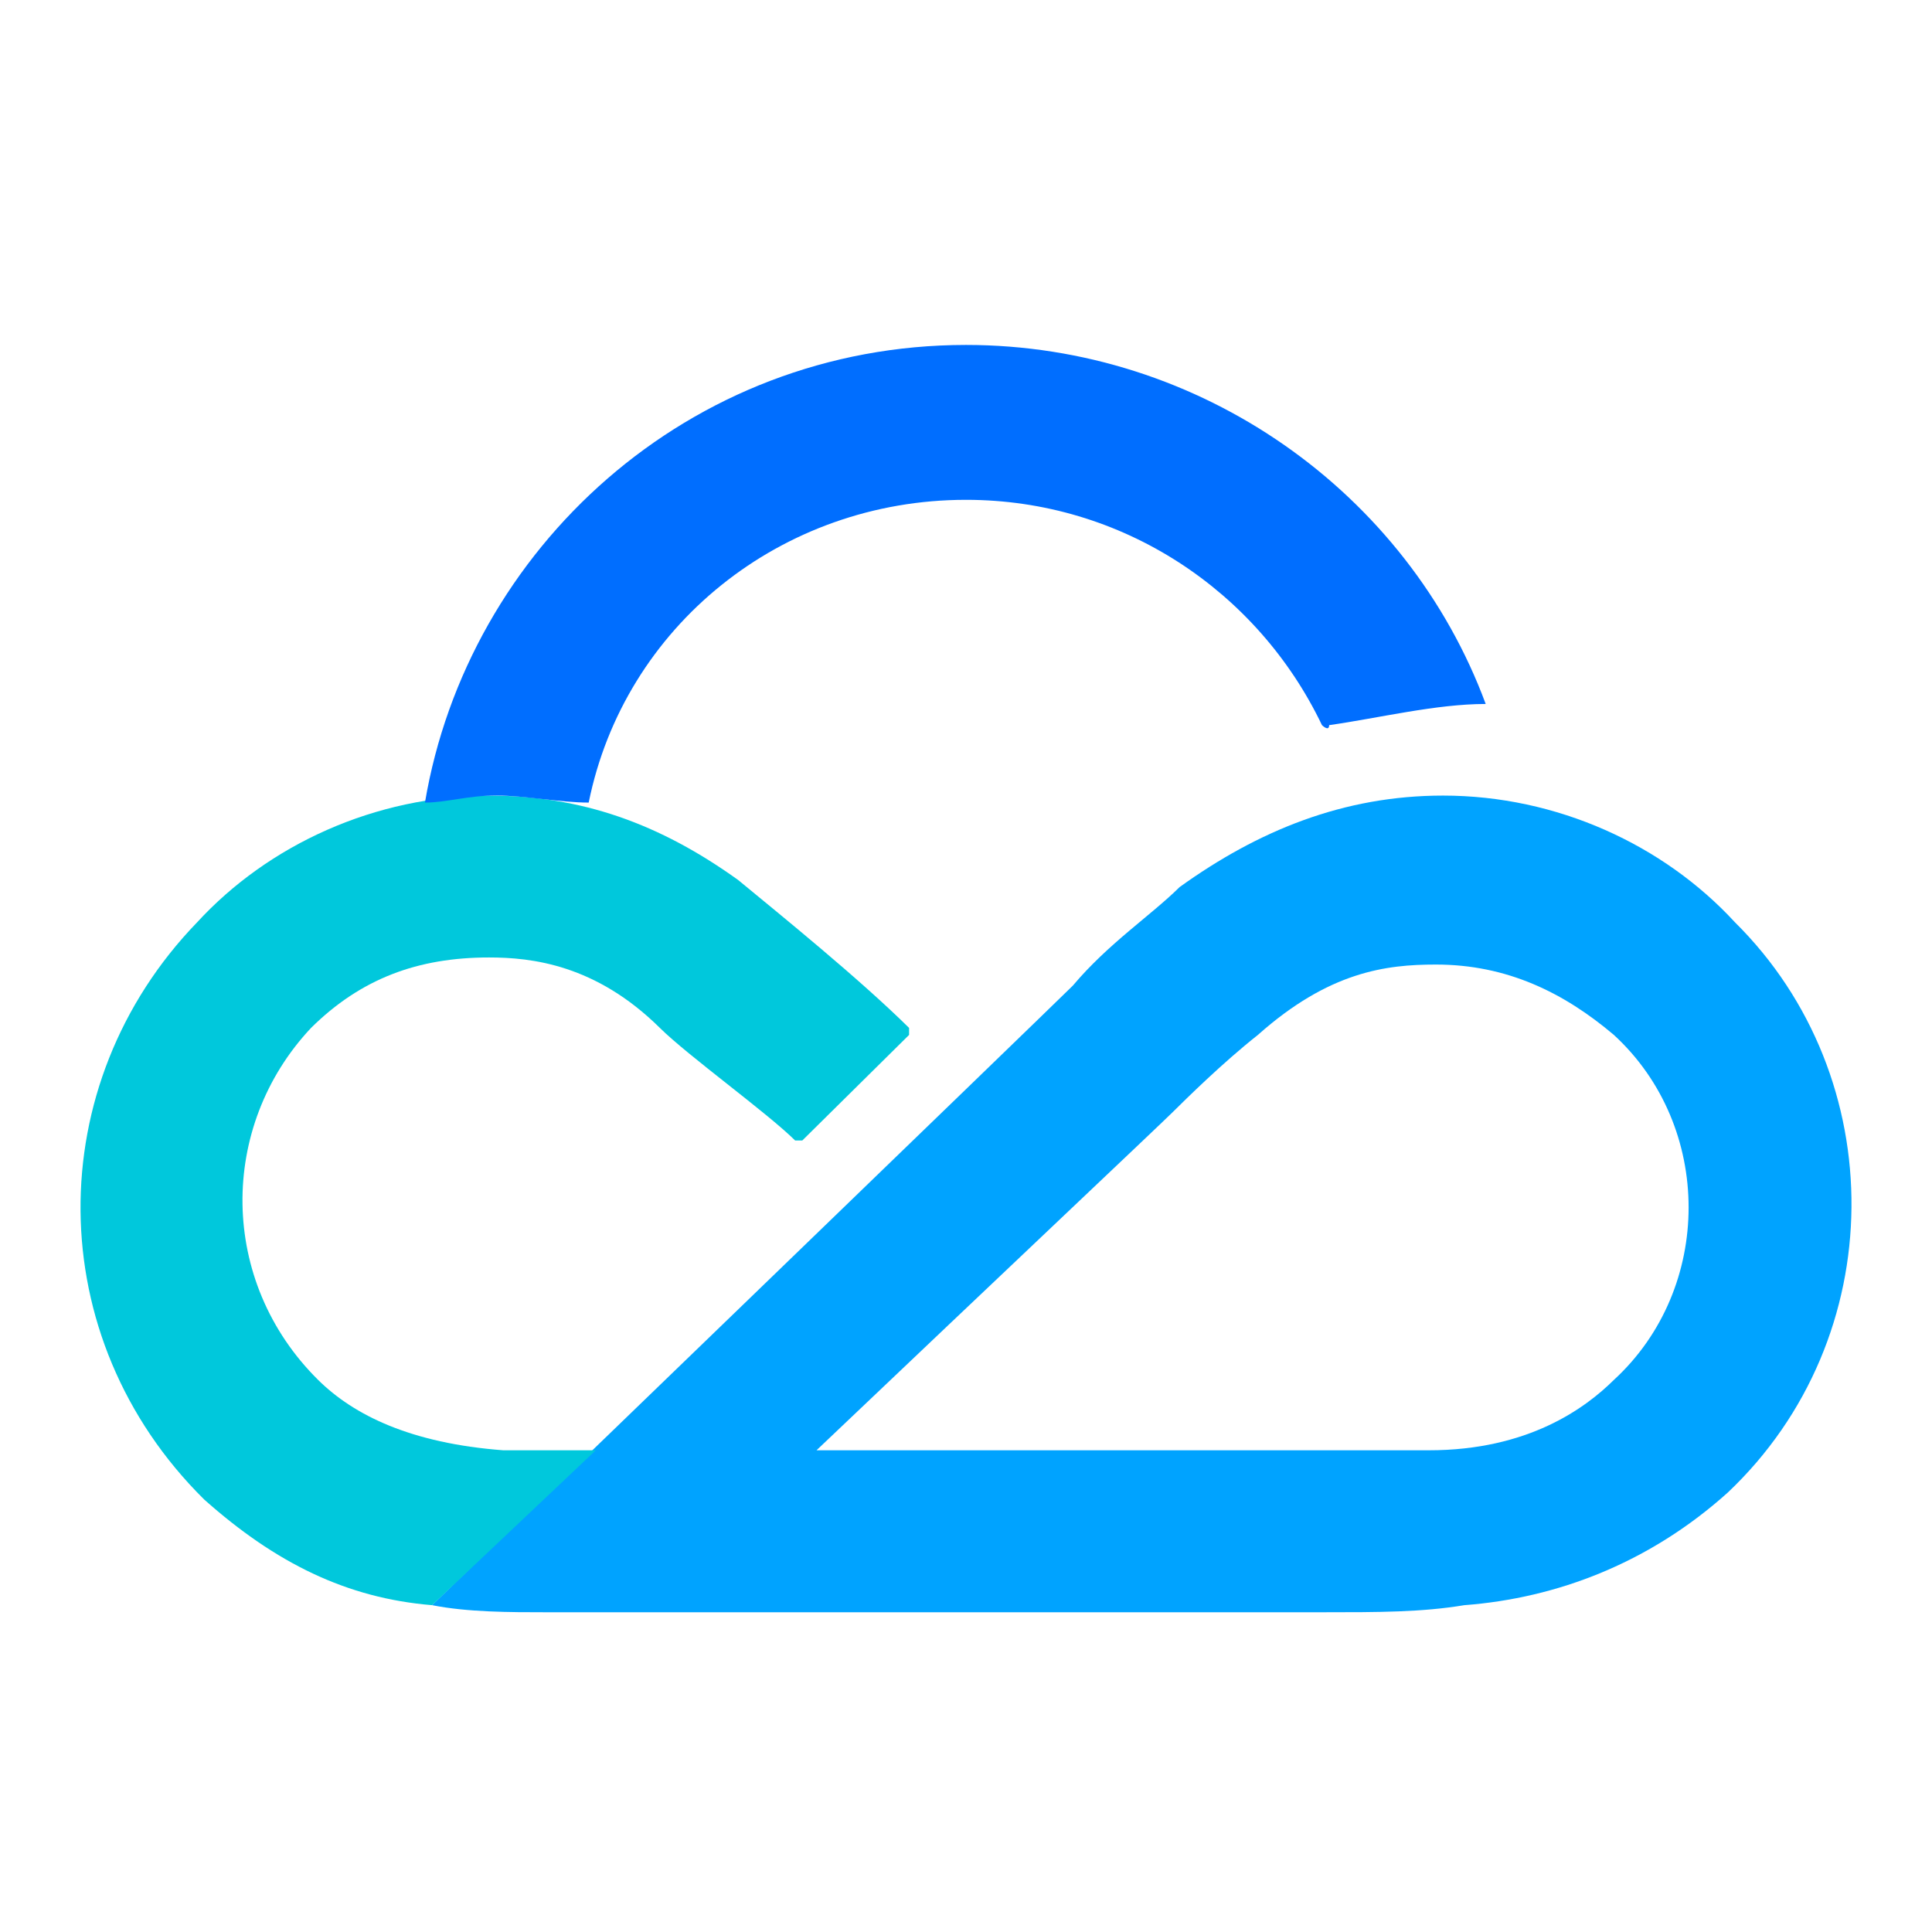
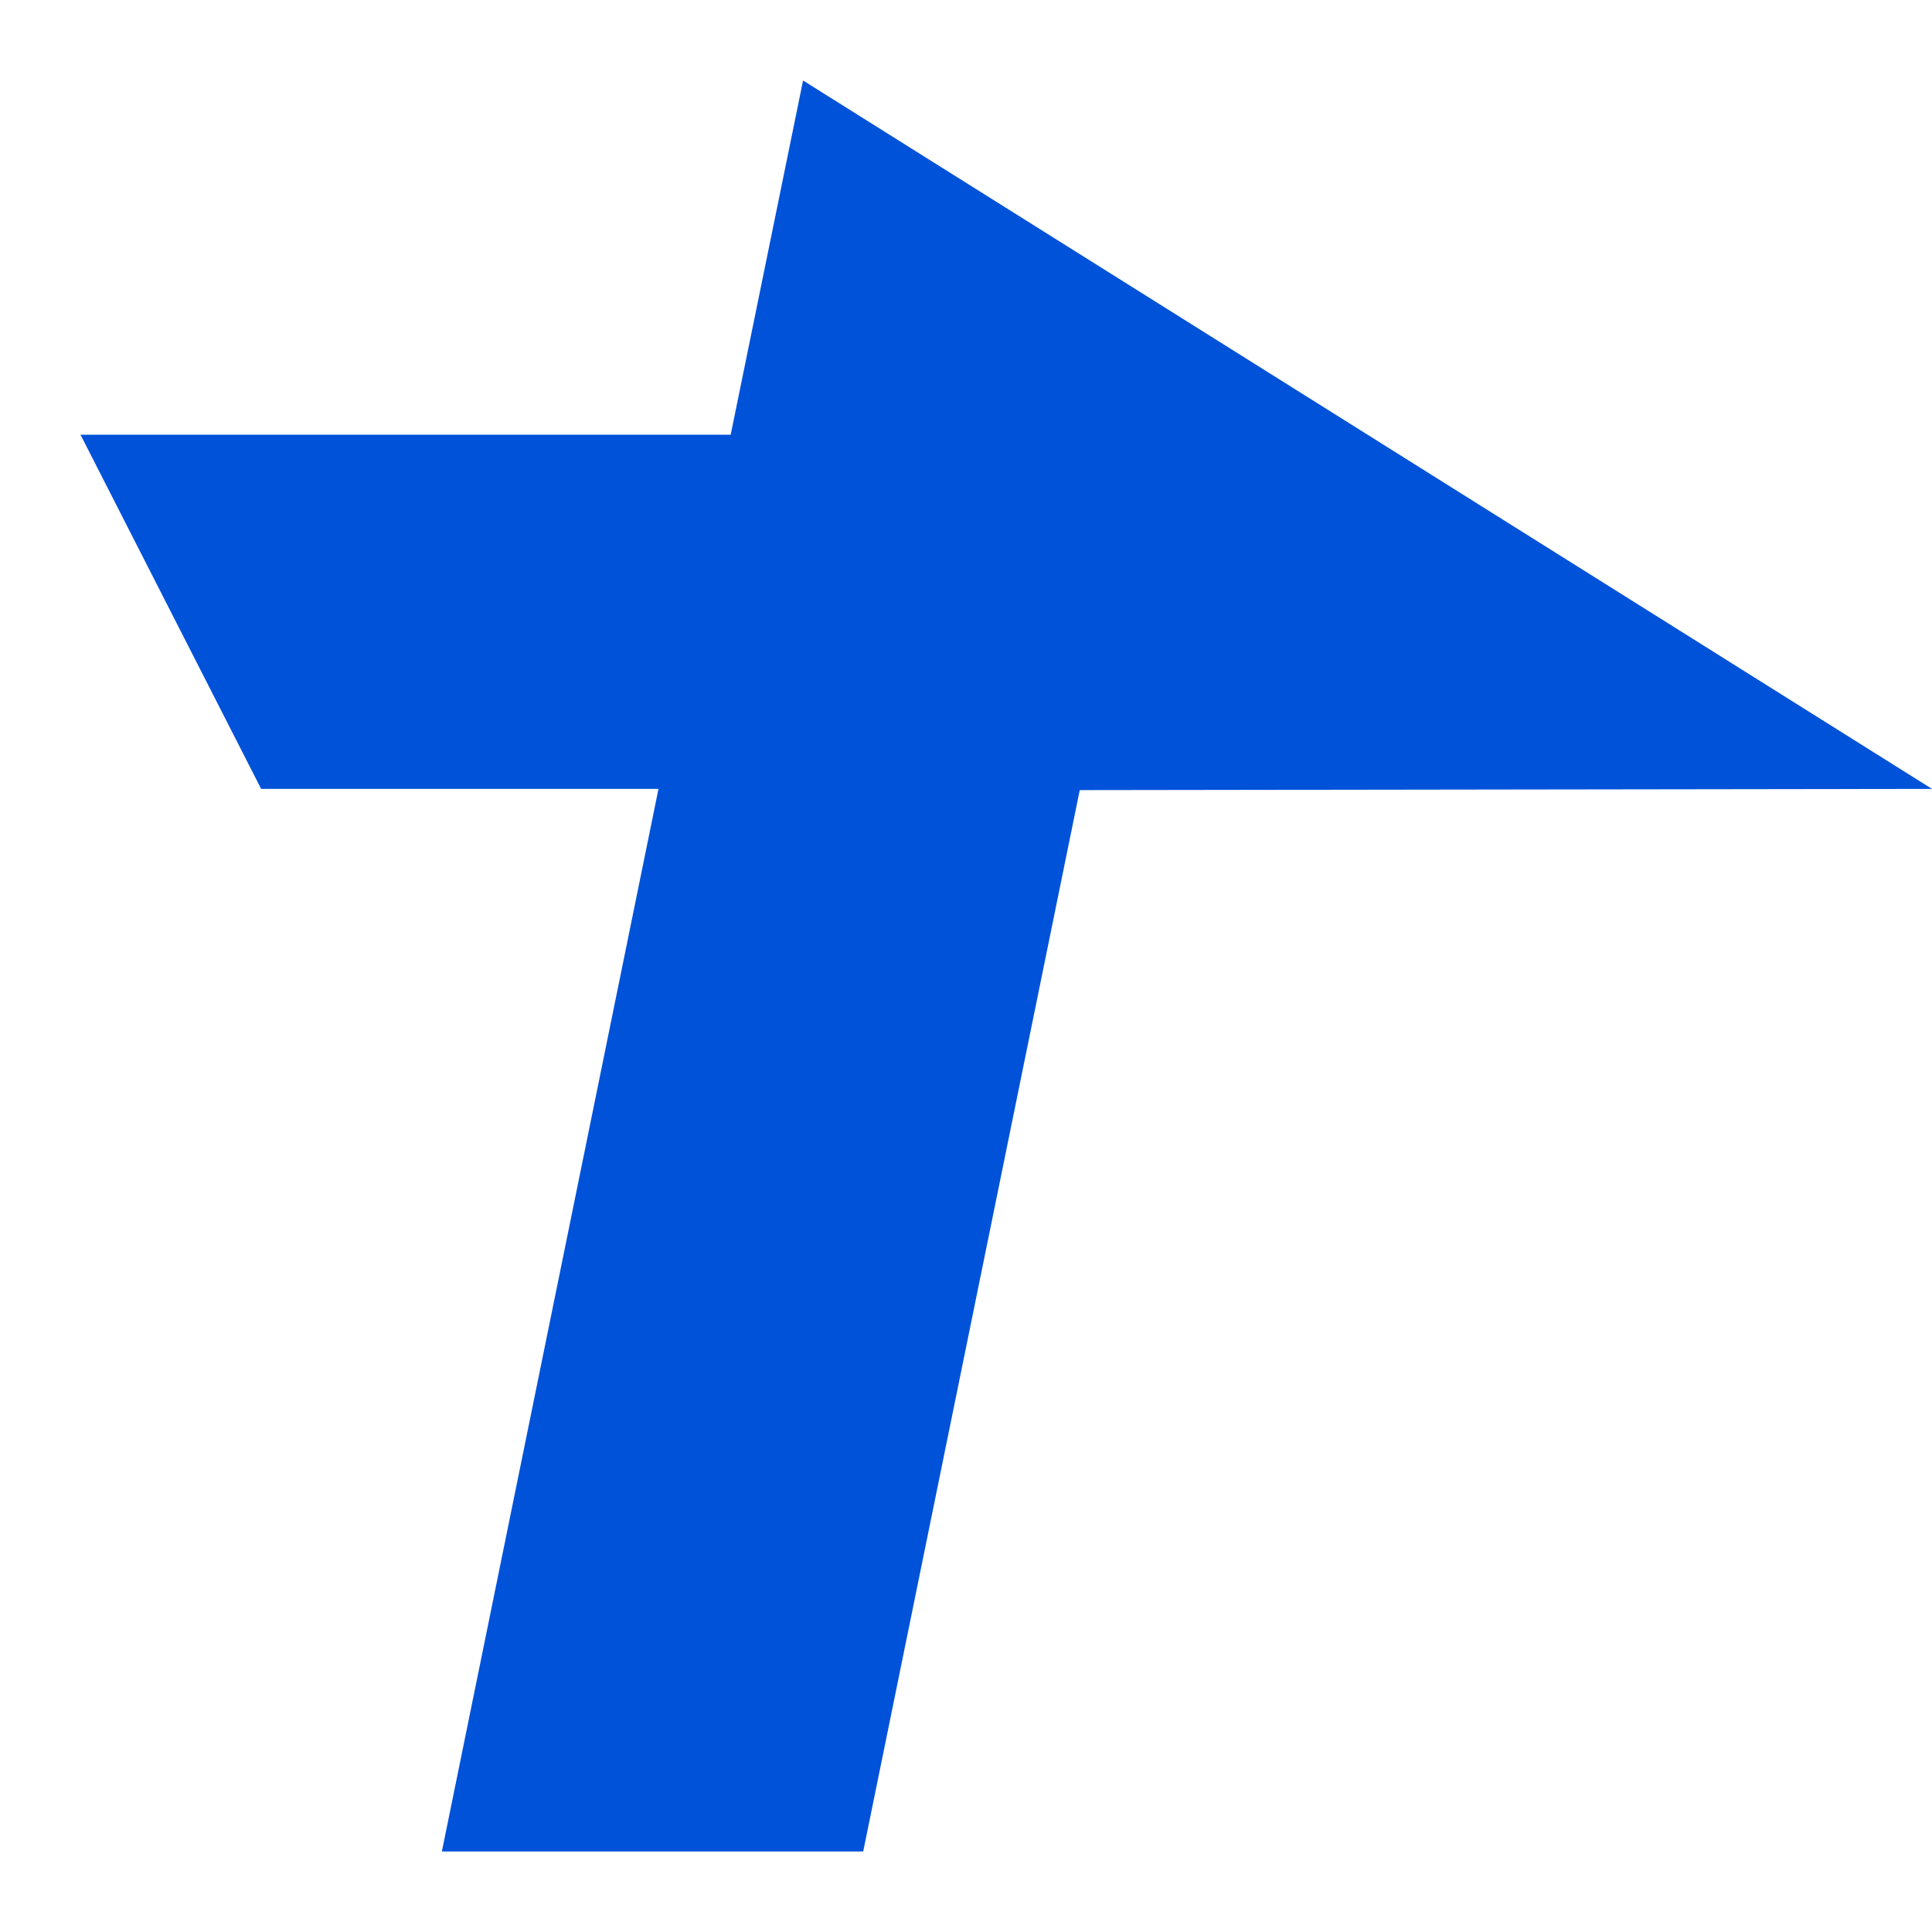
<svg xmlns="http://www.w3.org/2000/svg" height="1em" style="flex:none;line-height:1" viewBox="0 0 24 24" width="1em">
-   <path d="M20.048 17.142C19.695 17.491 18.987 18.016 17.749 18.016C17.218 18.016 16.599 18.016 16.334 18.016C15.98 18.016 13.327 18.016 10.143 18.016C12.442 15.83 14.388 13.993 14.565 13.818C14.742 13.643 15.184 13.206 15.626 12.856C16.511 12.069 17.218 11.982 17.837 11.982C18.722 11.982 19.429 12.332 20.048 12.856C21.286 13.993 21.286 16.005 20.048 17.142ZM21.552 11.457C20.667 10.495 19.341 9.883 17.926 9.883C16.688 9.883 15.626 10.32 14.653 11.02C14.3 11.37 13.769 11.719 13.327 12.244C12.973 12.594 5.367 19.94 5.367 19.94C5.809 20.028 6.34 20.028 6.782 20.028C7.224 20.028 16.069 20.028 16.422 20.028C17.13 20.028 17.66 20.028 18.191 19.94C19.341 19.853 20.491 19.415 21.463 18.541C23.497 16.617 23.497 13.381 21.552 11.457Z" fill="#00A3FF" />
-   <path d="M9.17 10.932C8.197 10.233 7.224 9.883 6.075 9.883C4.66 9.883 3.333 10.495 2.449 11.457C0.503 13.469 0.503 16.617 2.537 18.628C3.421 19.415 4.306 19.853 5.367 19.94L7.401 18.016C7.048 18.016 6.605 18.016 6.252 18.016C5.102 17.929 4.394 17.579 3.952 17.142C2.714 15.917 2.714 13.993 3.864 12.769C4.483 12.157 5.19 11.894 6.075 11.894C6.605 11.894 7.401 11.982 8.197 12.769C8.551 13.119 9.524 13.818 9.878 14.168H9.966L11.293 12.856V12.769C10.674 12.157 9.701 11.37 9.17 10.932Z" fill="#00C8DC" />
-   <path d="M18.456 8.745C17.484 6.122 14.919 4.285 12 4.285C8.551 4.285 5.809 6.821 5.279 9.97C5.544 9.97 5.809 9.882 6.163 9.882C6.517 9.882 6.959 9.97 7.313 9.97C7.755 7.783 9.701 6.209 12 6.209C13.946 6.209 15.626 7.346 16.422 9.008C16.422 9.008 16.511 9.095 16.511 9.008C17.13 8.92 17.837 8.745 18.456 8.745C18.456 8.833 18.456 8.833 18.456 8.745Z" fill="#006EFF" />
+   <path d="M9.976 1L24 9.8l-10.587.015L10.723 23H5.489L8.18 9.8H3.244L1 5.4h8.077L9.976 1z" fill="#0052D9" fill-rule="evenodd" />
</svg>
